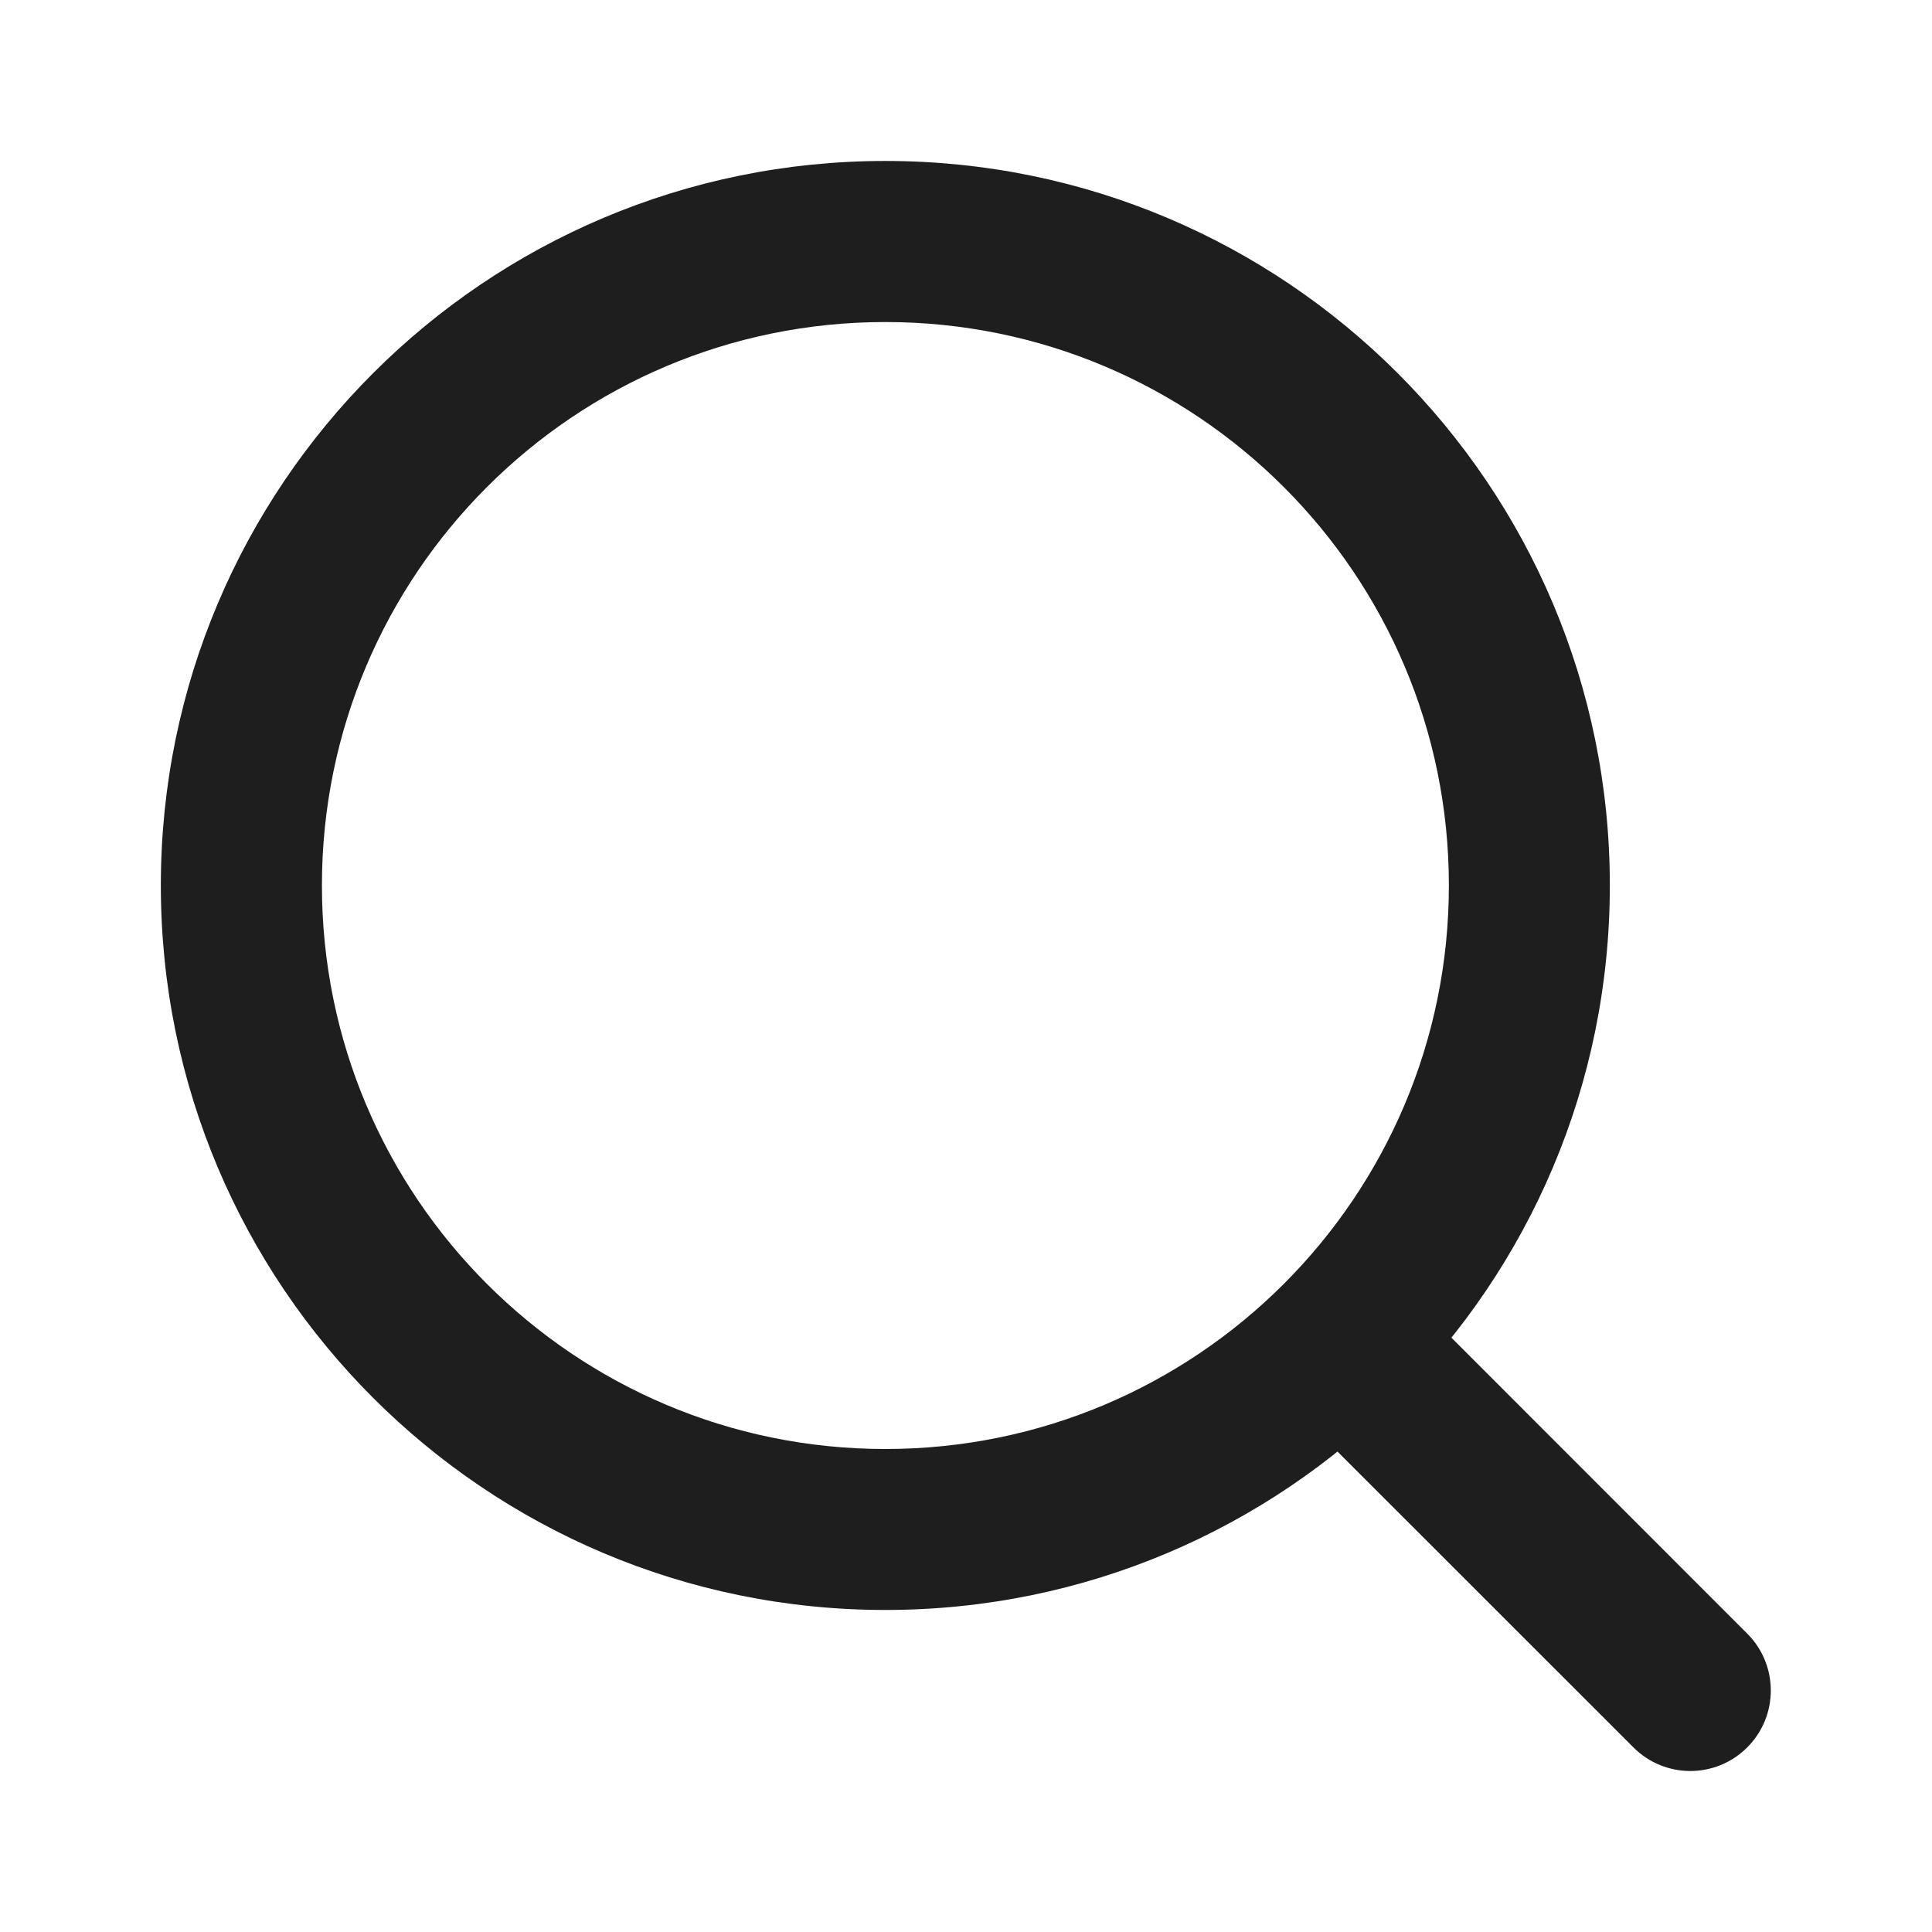
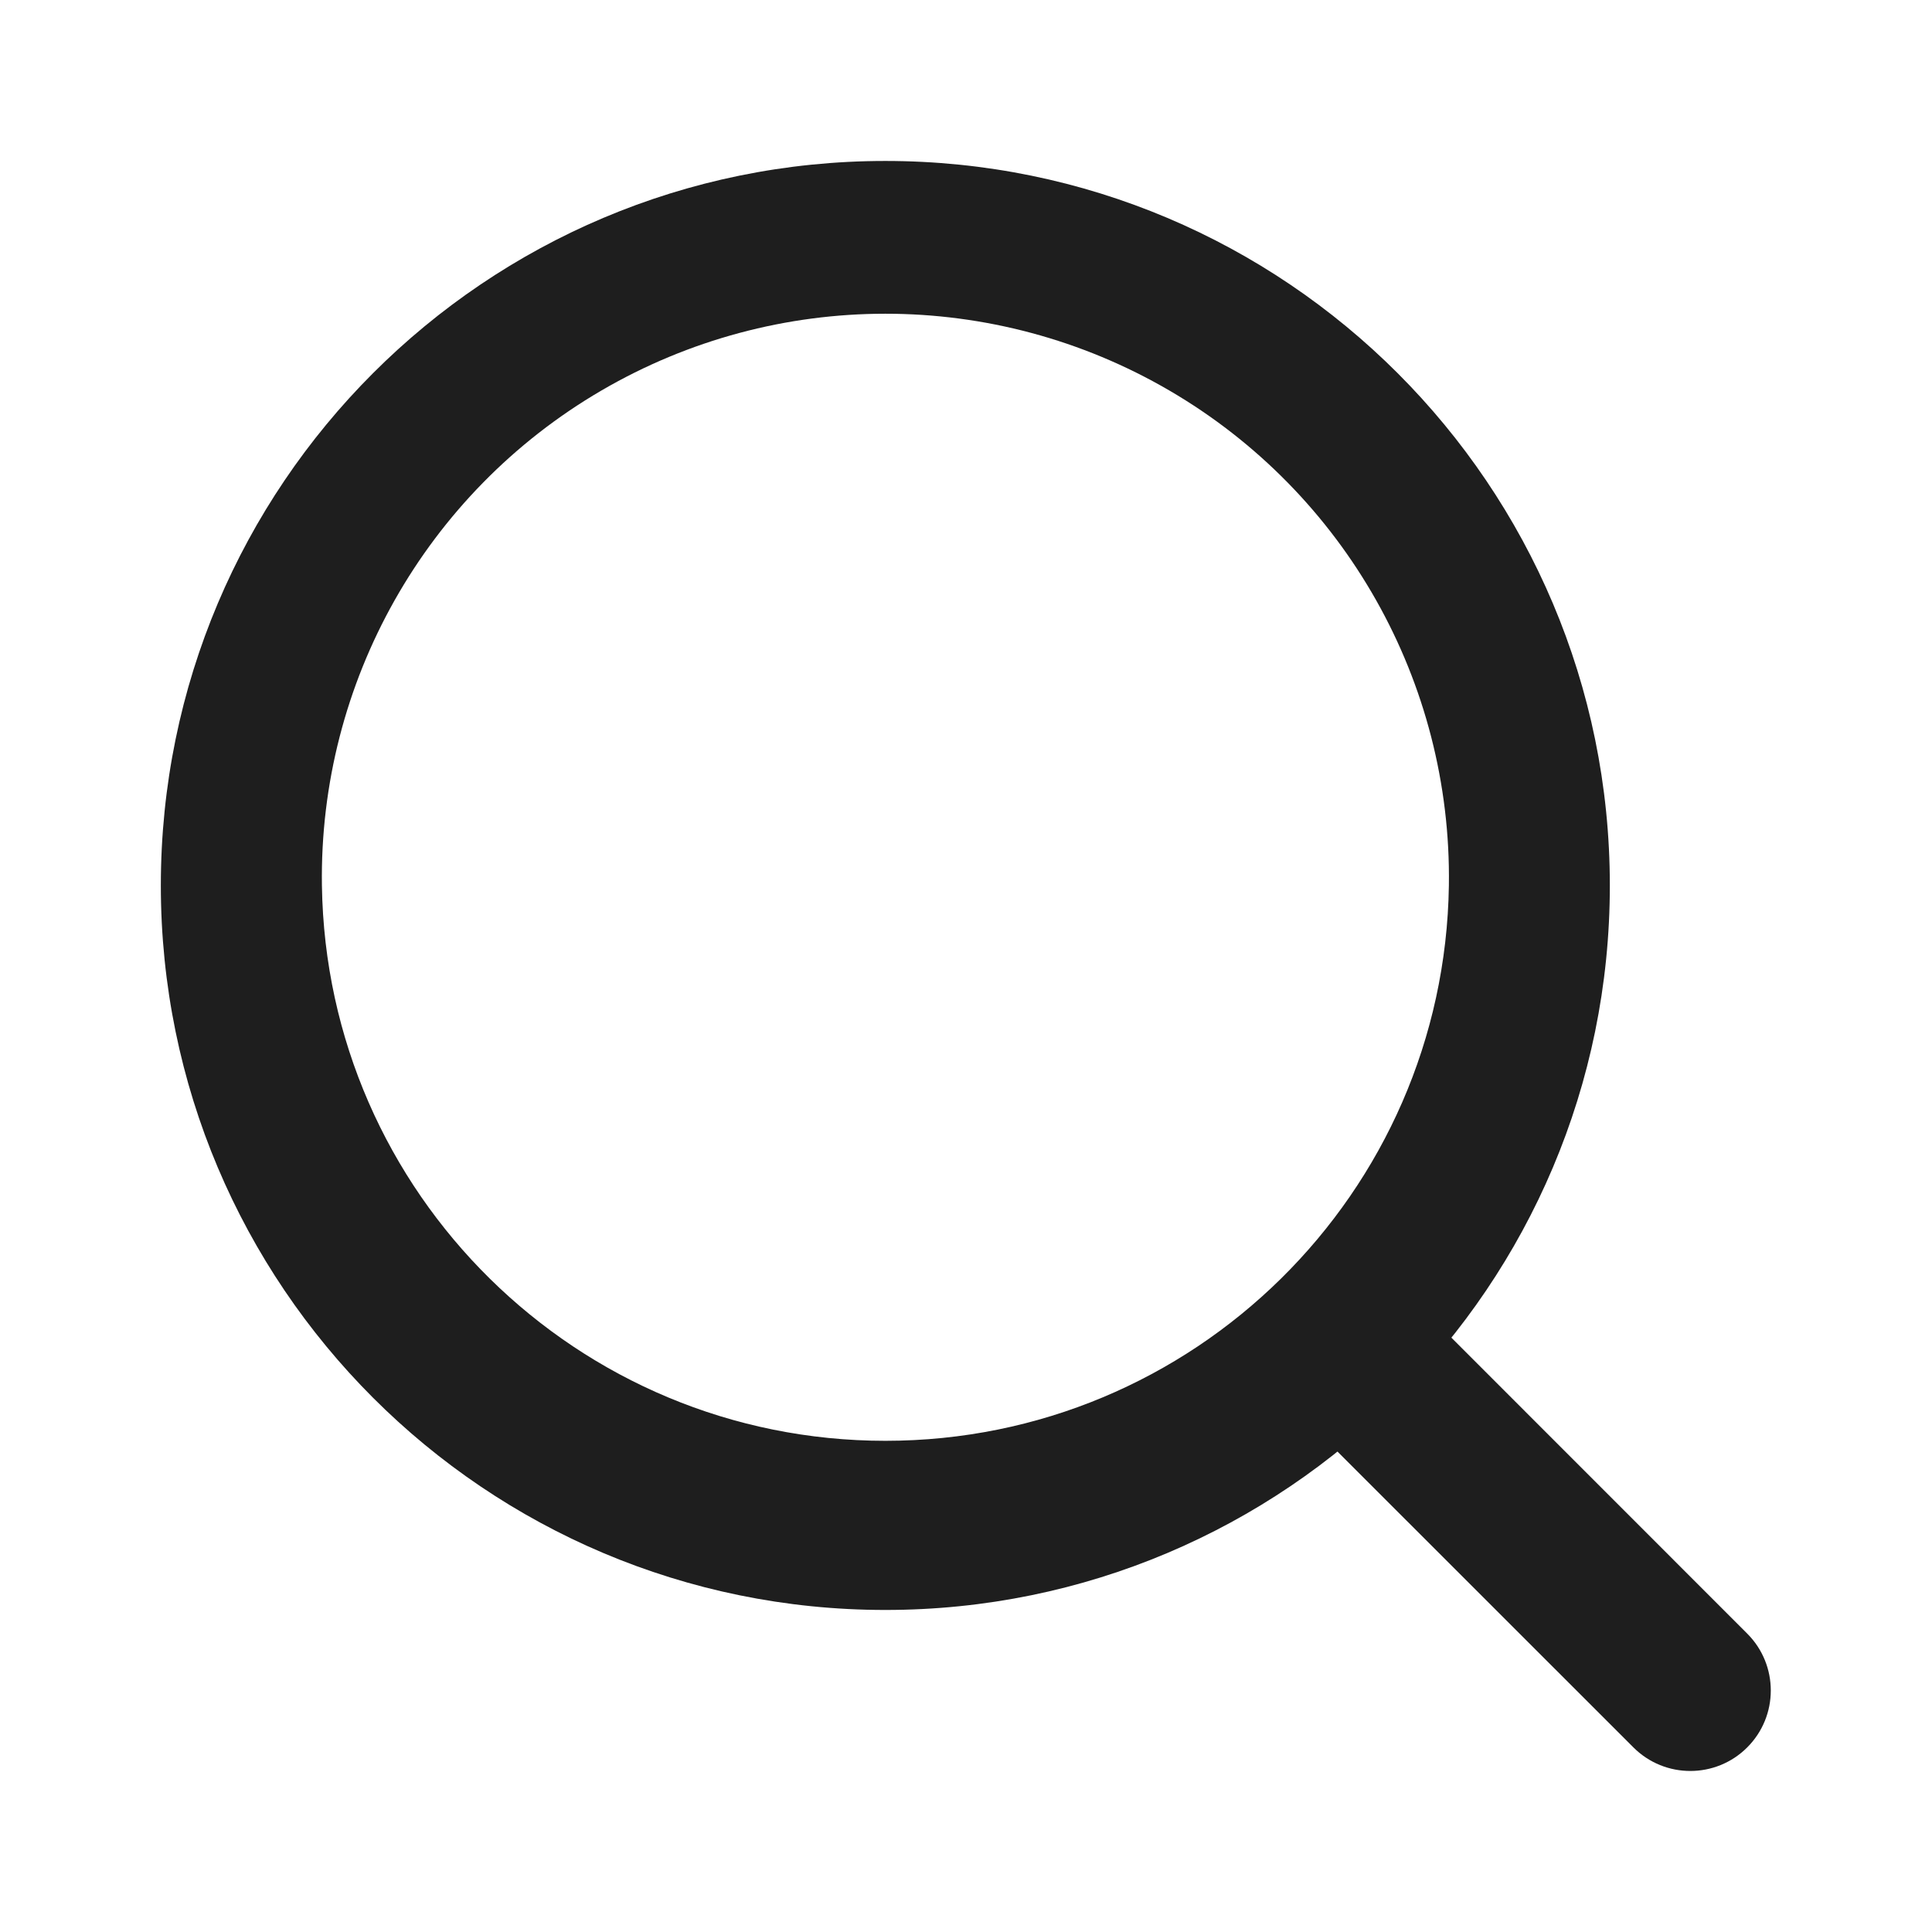
- <svg xmlns="http://www.w3.org/2000/svg" width="16" height="16" viewBox="0 0 16 16" fill="none">
-   <path d="M11.999 7.333C11.999 4.756 9.909 2.667 7.332 2.667C4.755 2.667 2.666 4.756 2.666 7.333C2.666 9.91 4.755 12 7.332 12C9.909 12 11.999 9.91 11.999 7.333ZM13.332 7.333C13.332 10.647 10.646 13.333 7.332 13.333C4.018 13.333 1.332 10.647 1.332 7.333C1.332 4.02 4.019 1.333 7.332 1.333C10.646 1.333 13.332 4.019 13.332 7.333Z" fill="#1E1E1E" />
-   <path d="M10.66 10.662C10.921 10.401 11.343 10.401 11.604 10.662L14.47 13.529C14.73 13.789 14.73 14.211 14.47 14.471C14.209 14.732 13.788 14.732 13.527 14.471L10.66 11.605C10.4 11.345 10.4 10.922 10.66 10.662Z" fill="#1E1E1E" />
+ <svg xmlns="http://www.w3.org/2000/svg" width="16" height="16" fill="none">
+   <path fill="#1e1e1e" d="M11.999 7.333a4.667 4.667 0 1 0-9.333.001 4.667 4.667 0 0 0 9.333-.001m1.333 0a6 6 0 1 1-12 0 6 6 0 0 1 12 0" />
+   <path fill="#1e1e1e" d="M10.66 10.662c.26-.26.683-.26.944 0l2.866 2.867a.666.666 0 1 1-.943.942l-2.867-2.866a.667.667 0 0 1 0-.943" />
</svg>
